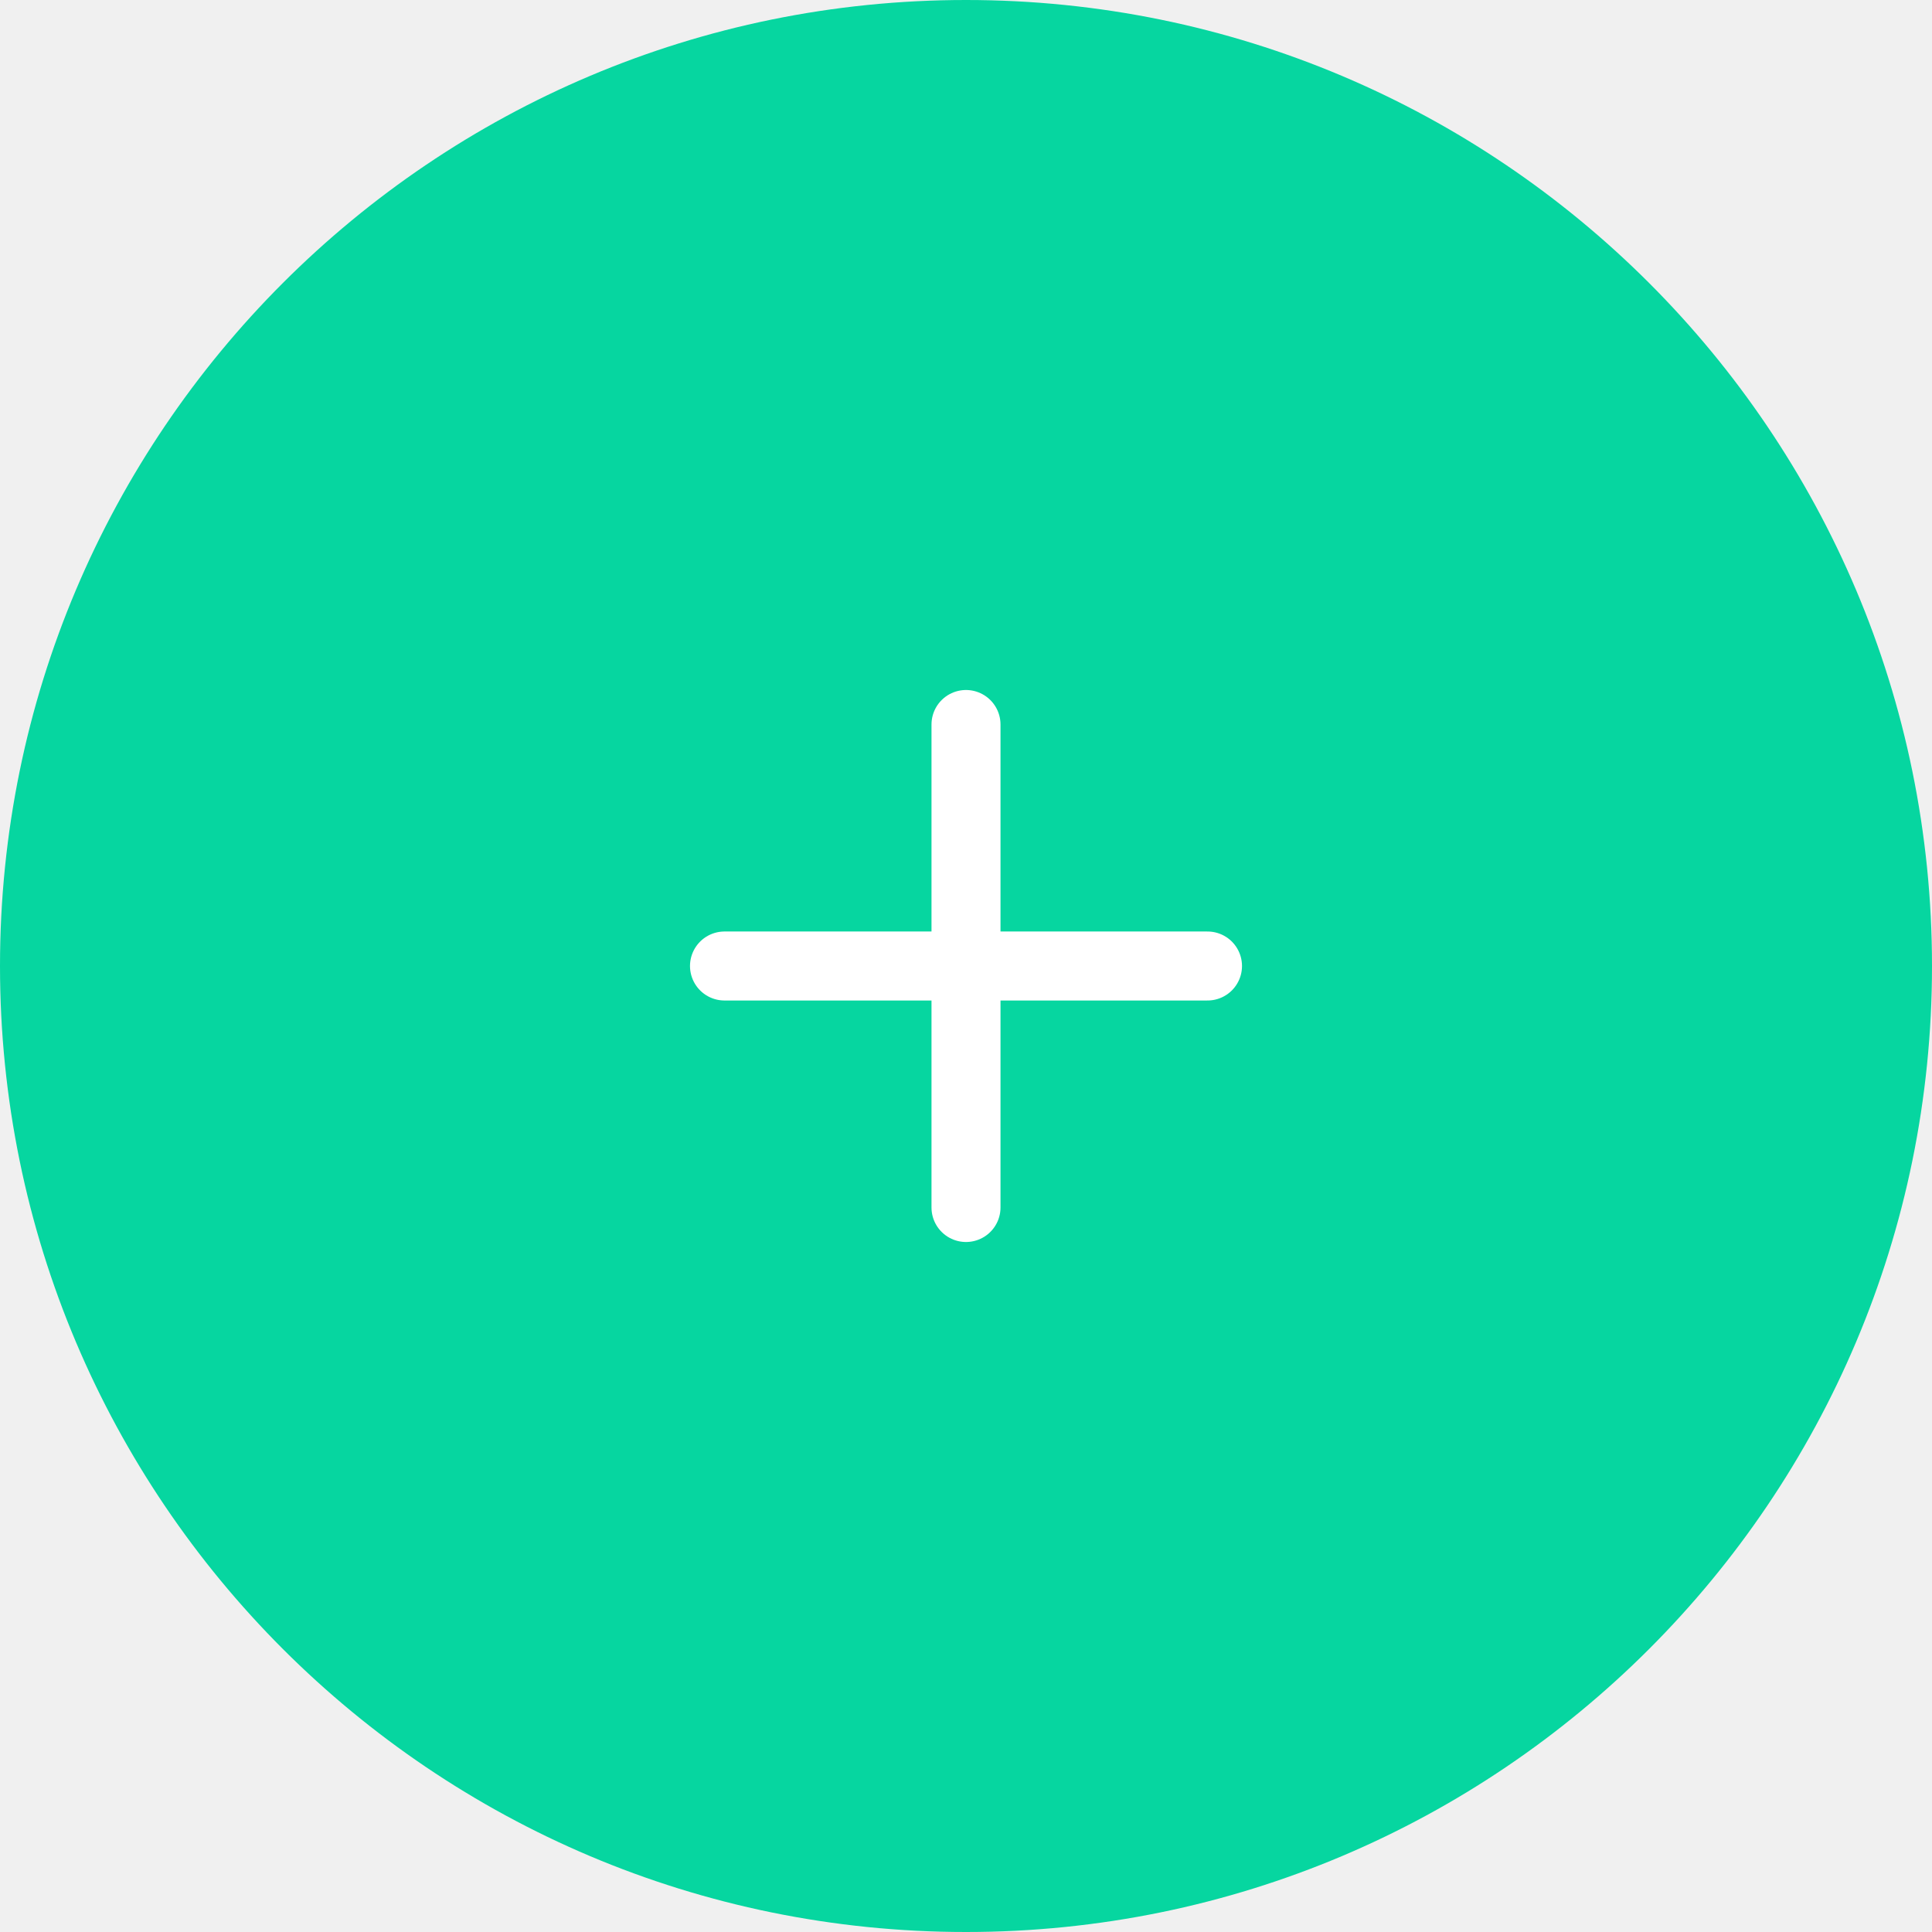
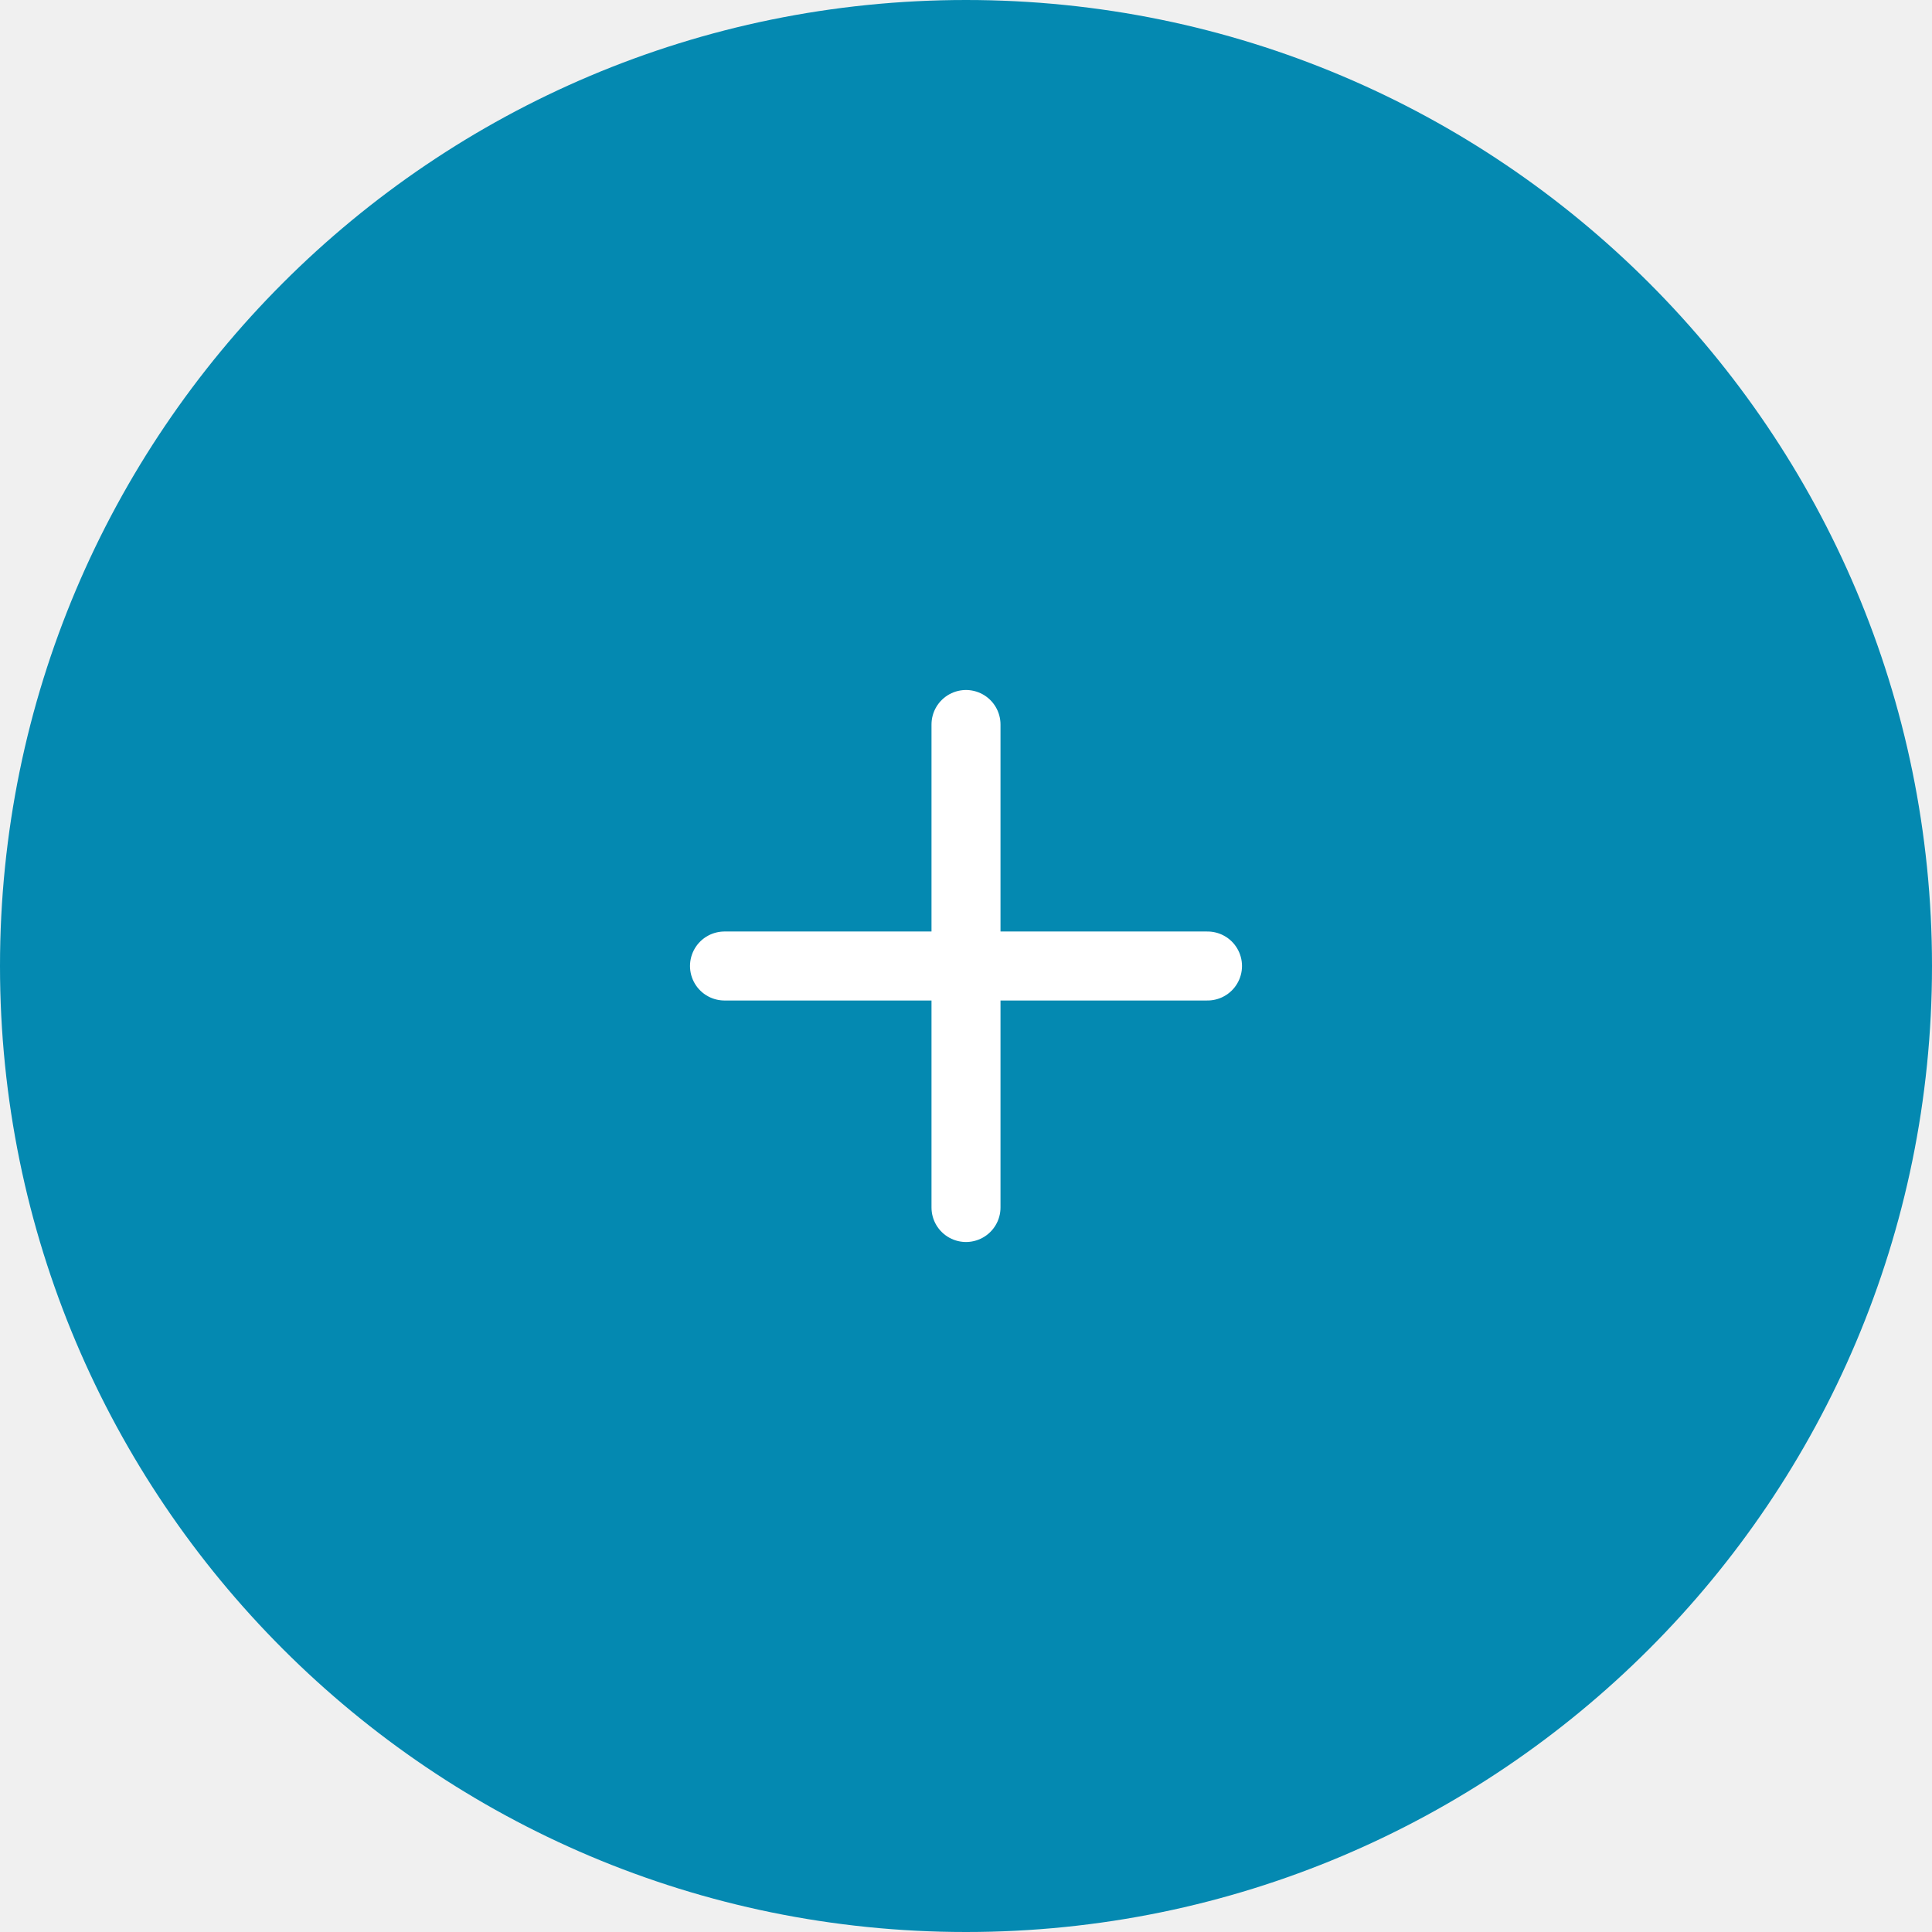
<svg xmlns="http://www.w3.org/2000/svg" width="56" height="56" viewBox="0 0 56 56" fill="none">
-   <circle cx="28" cy="28" r="28" fill="#06d6a0" />
+   <circle cx="28" cy="28" r="28" fill="#0489B1" />
  <path d="M28 21V35" stroke="white" stroke-width="2" stroke-linecap="round" stroke-linejoin="round" />
  <path d="M21 28H35" stroke="white" stroke-width="2" stroke-linecap="round" stroke-linejoin="round" />
</svg>
